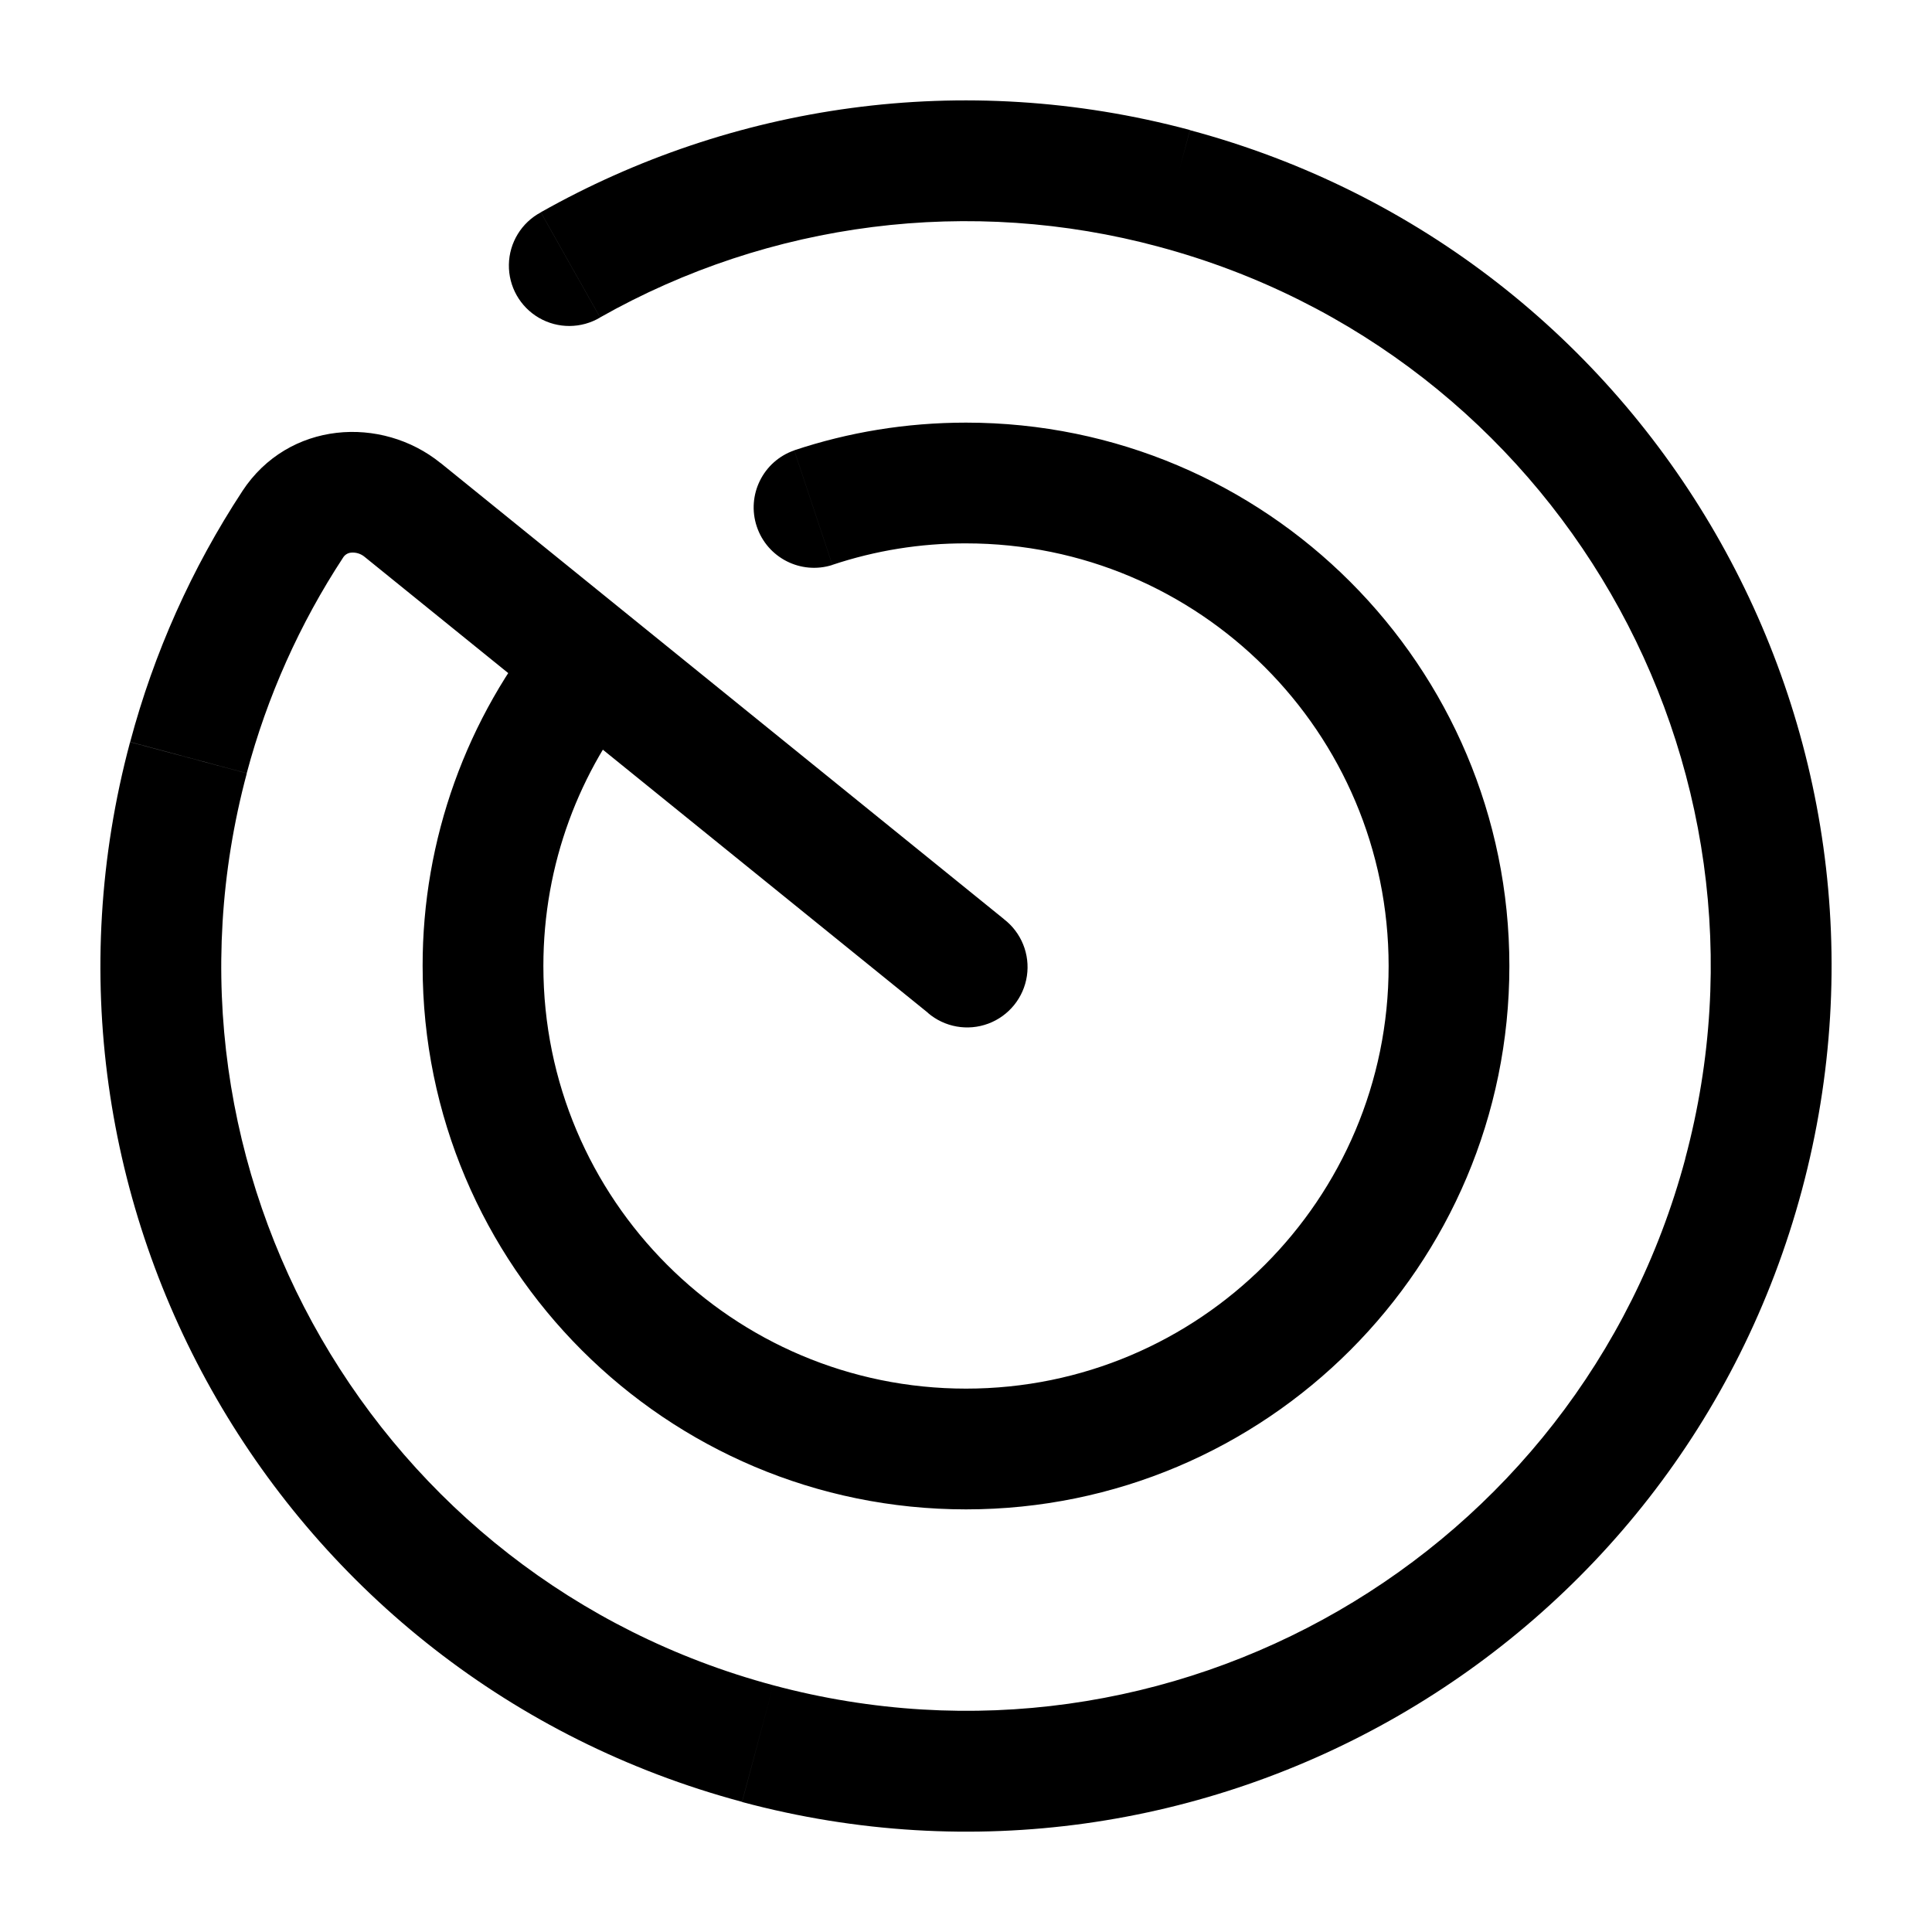
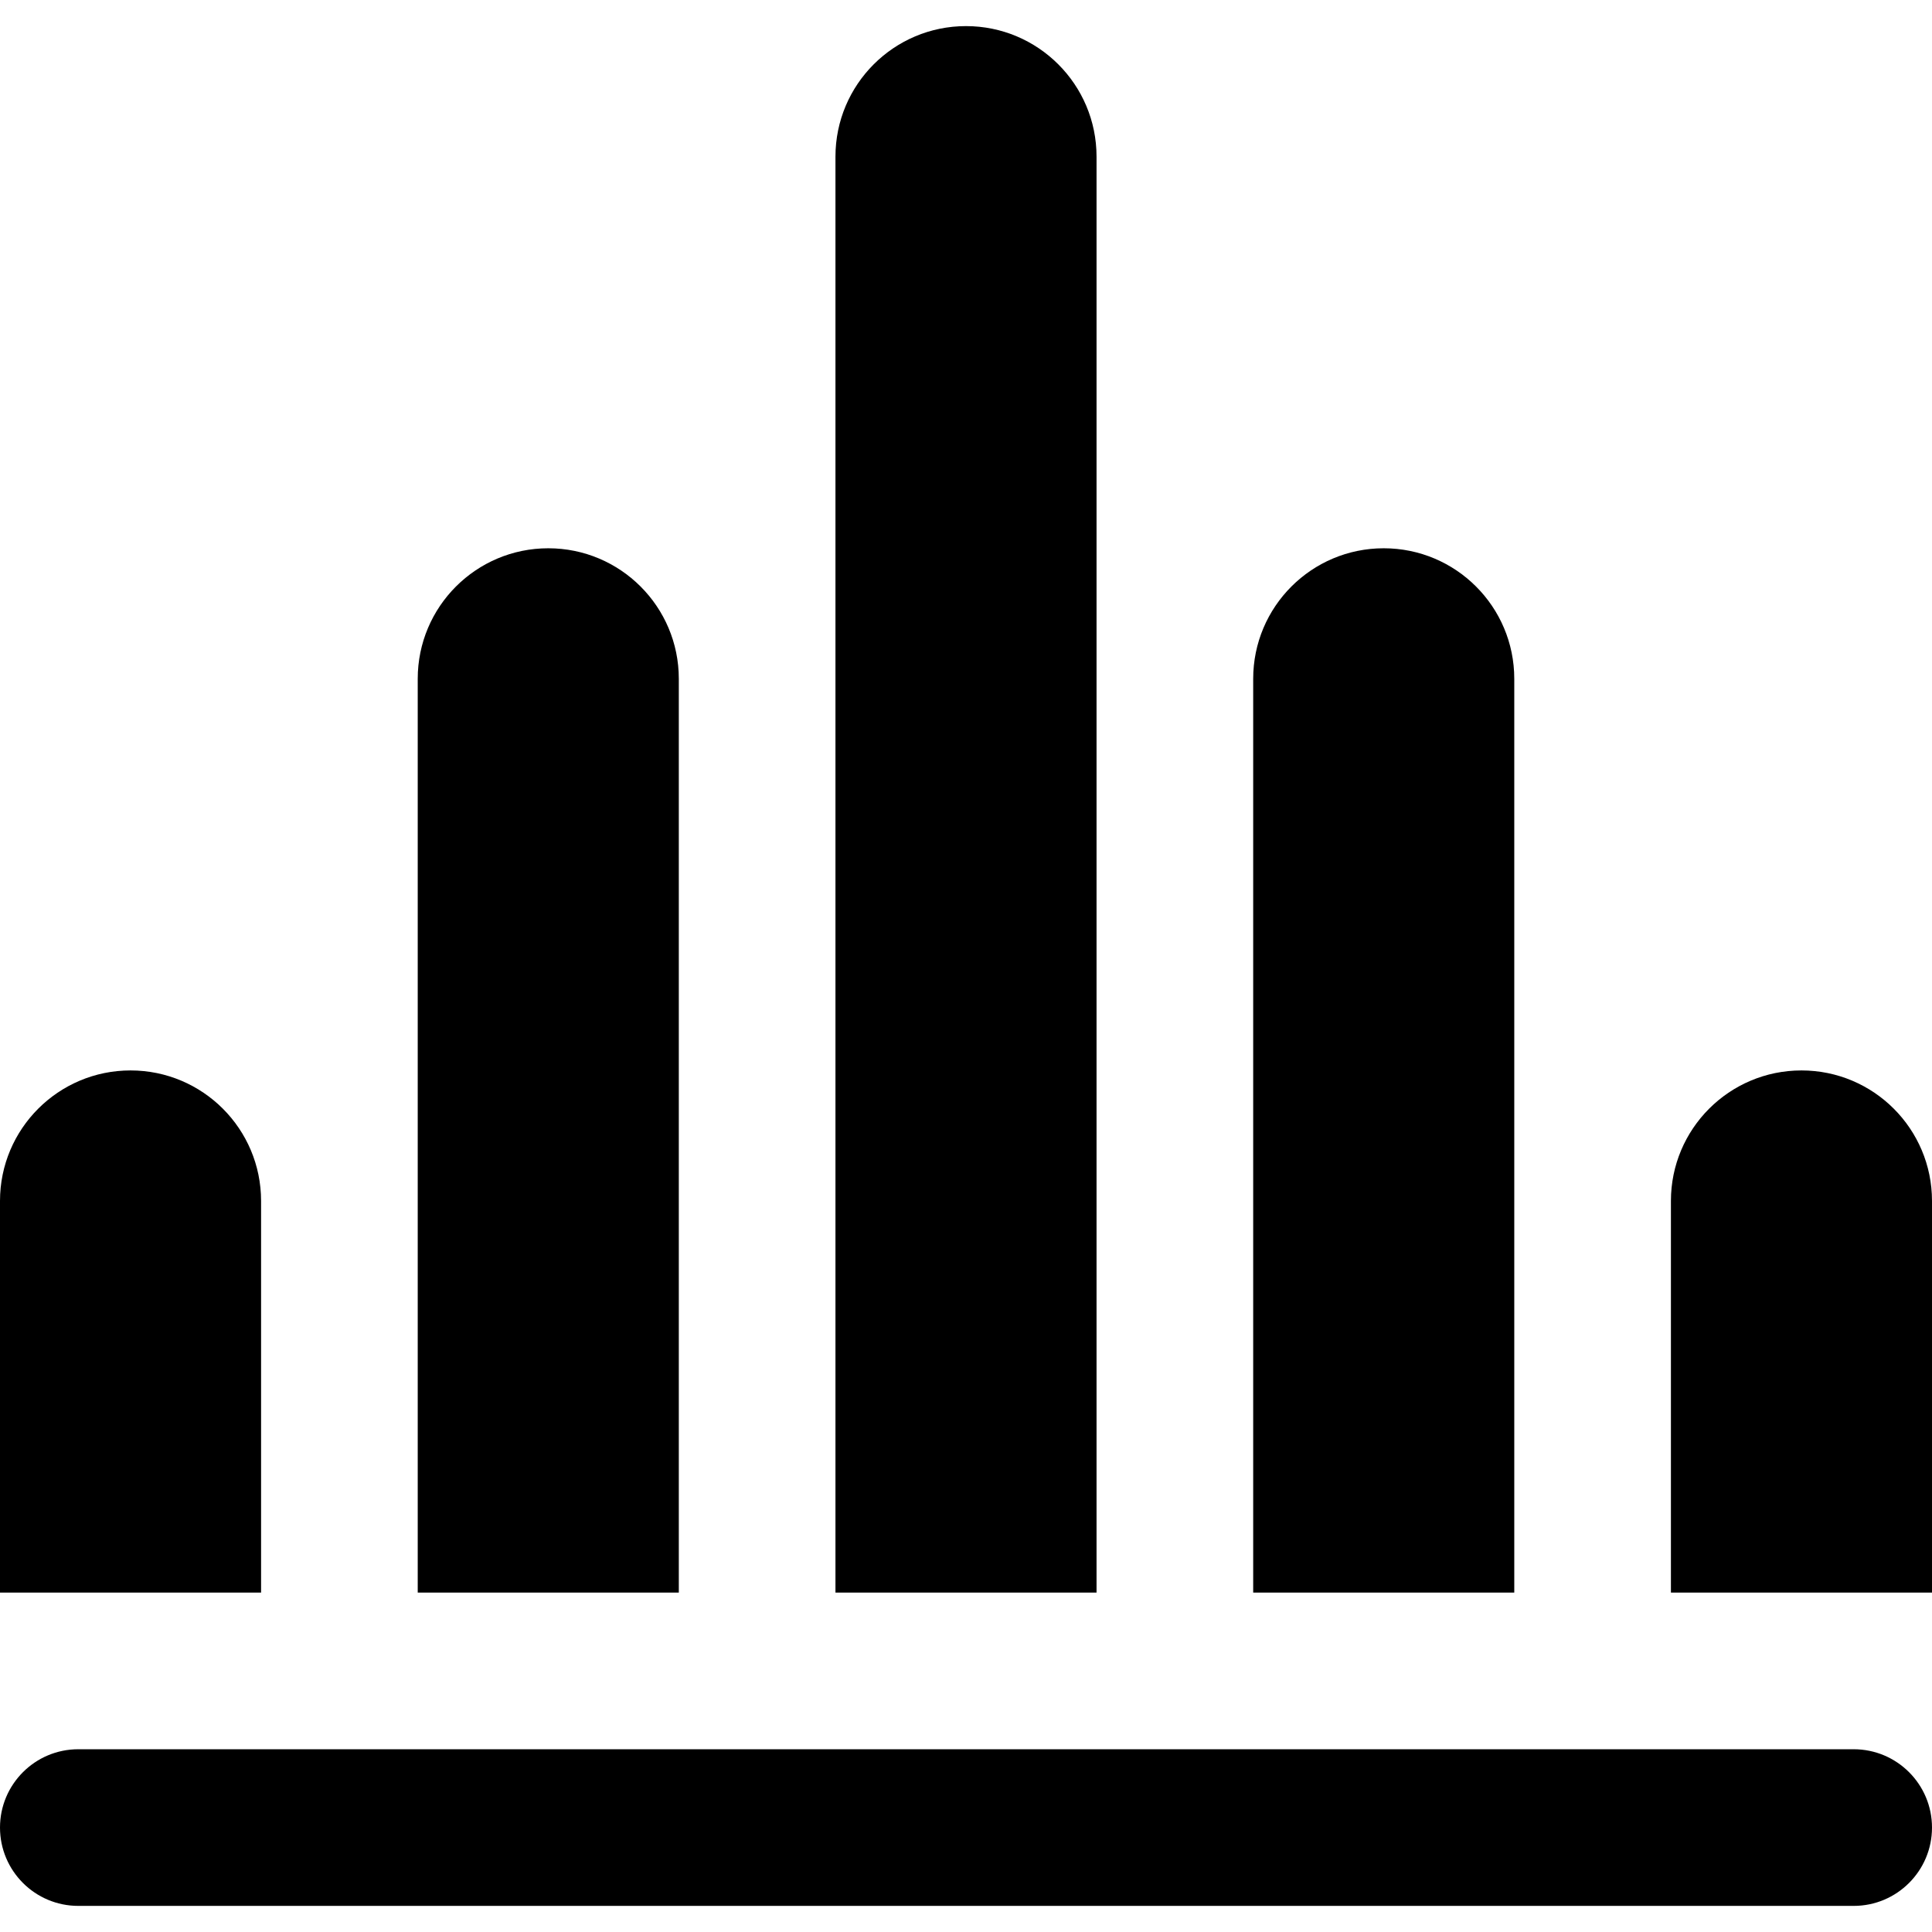
- <svg xmlns="http://www.w3.org/2000/svg" viewBox="0 0 24 24">
-   <path fill="currentColor" d="m21.66 14.588l-.725-.194zm-12.248 7.07l-.194.725zM2.34 9.412l-.725-.194zm12.247-7.07l-.194.724zm-3.06 10.241a.75.75 0 1 0 .944-1.165zM5.002 6.336l.472-.583zm-1.366.178l-.627-.41zm3.082-3.876a.75.75 0 1 0 .737 1.306zm3.148 2.957a.75.75 0 0 0 .474 1.423zm11.069 8.8a9.25 9.25 0 0 1-11.329 6.54l-.388 1.45c5.735 1.536 11.63-1.867 13.166-7.602zm-11.329 6.54a9.25 9.25 0 0 1-6.54-11.329l-1.45-.388C.08 14.952 3.483 20.847 9.218 22.383zm4.788-17.87a9.25 9.25 0 0 1 6.54 11.33l1.45.388c1.536-5.735-1.867-11.63-7.602-13.166zm-1.922 8.353L5.474 5.752L4.53 6.918l6.998 5.664zM3.065 9.605a9.2 9.2 0 0 1 1.198-2.68L3.01 6.102a10.7 10.7 0 0 0-1.393 3.115zm4.39-5.662a9.22 9.22 0 0 1 6.94-.878l.387-1.45c-2.83-.757-5.7-.312-8.064 1.022zm-1.981 1.81c-.733-.594-1.891-.526-2.465.35l1.254.822a.13.13 0 0 1 .099-.06a.23.23 0 0 1 .168.053zM17.25 12A5.25 5.25 0 0 1 12 17.25v1.5A6.75 6.75 0 0 0 18.75 12zM12 17.25A5.25 5.25 0 0 1 6.75 12h-1.5A6.75 6.75 0 0 0 12 18.75zm0-10.5c2.9 0 5.25 2.35 5.25 5.25h1.5A6.75 6.75 0 0 0 12 5.25zM6.75 12c0-1.27.45-2.431 1.198-3.339L6.79 7.707A6.73 6.73 0 0 0 5.25 12zm3.59-4.983A5.2 5.2 0 0 1 12 6.75v-1.5c-.745 0-1.462.12-2.134.344z" />
+ <svg xmlns="http://www.w3.org/2000/svg" viewBox="108 108 296 296">
+   <g fill="currentColor">
+     <path d="M108 352V292A20 20 0 0 1 148 292V352Z" />
+     <path d="M172 352V212A20 20 0 0 1 212 212V352Z" />
+     <path d="M236 352V132A20 20 0 0 1 276 132V352Z" />
+     <path d="M300 352V212A20 20 0 0 1 340 212V352Z" />
+     <path d="M364 352V292A20 20 0 0 1 404 292V352Z" />
+     <rect x="108" y="376" width="296" height="24" rx="12" />
+   </g>
</svg>
